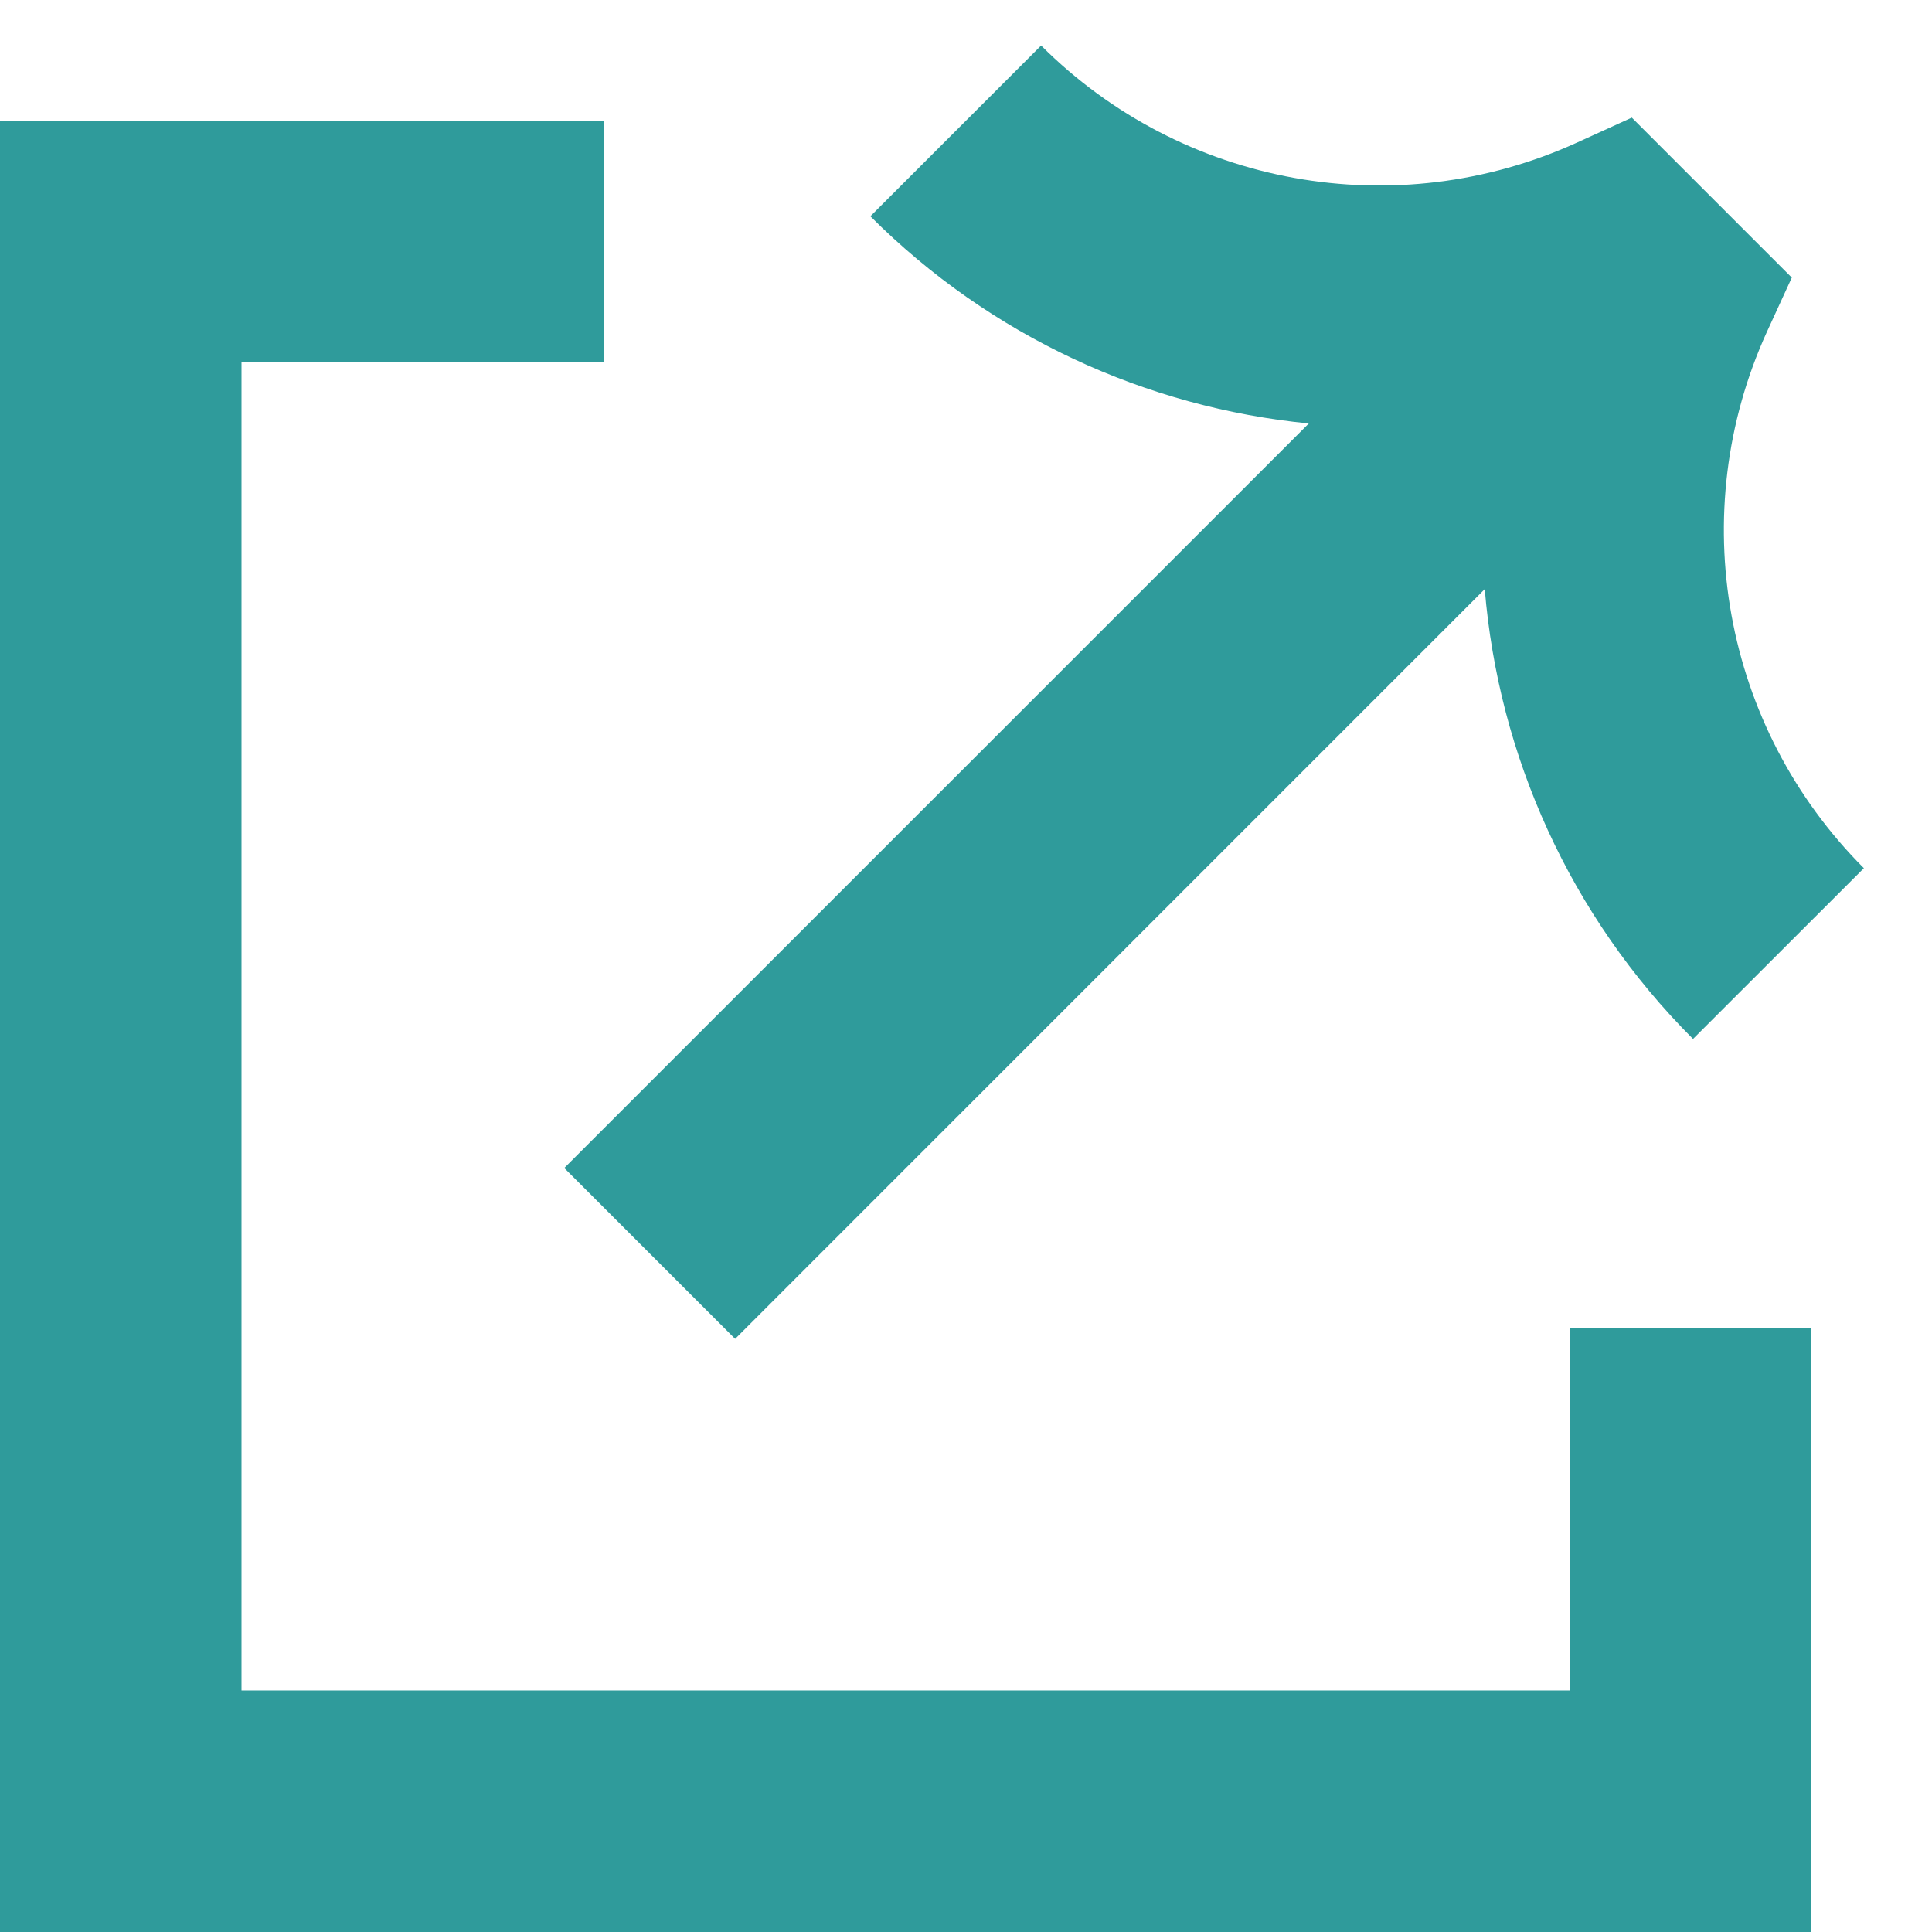
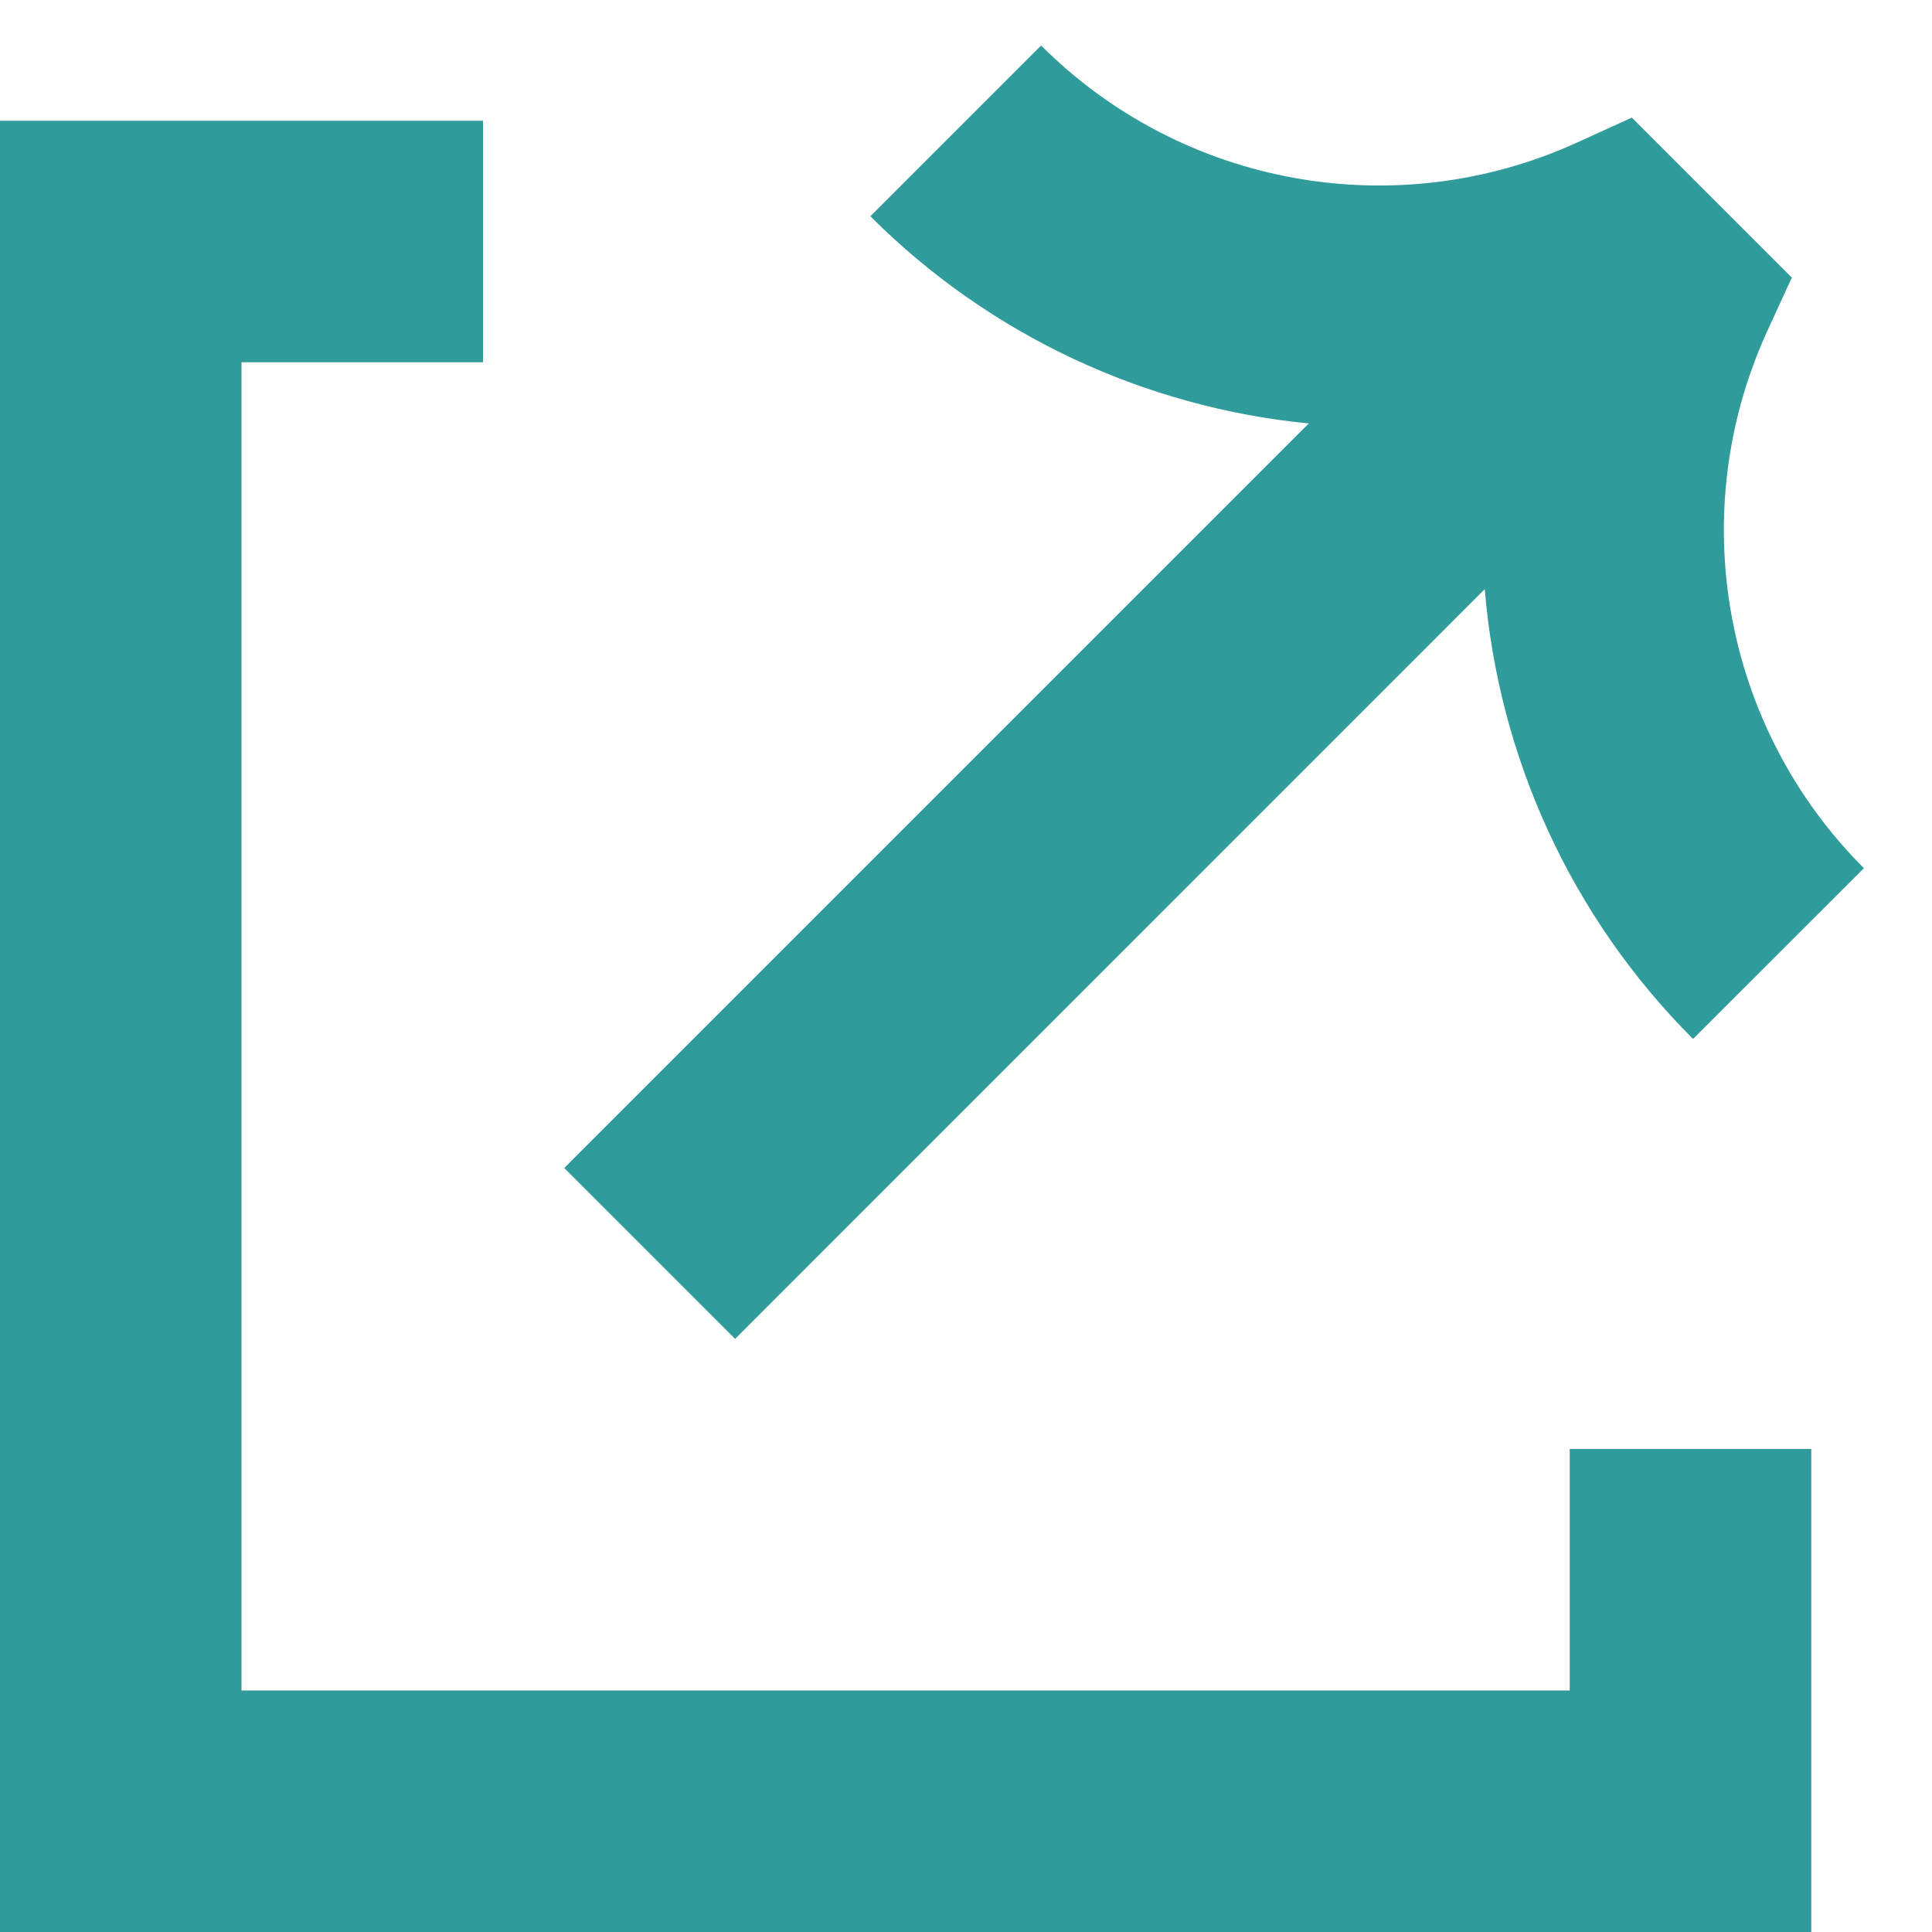
<svg xmlns="http://www.w3.org/2000/svg" width="16" height="16" viewBox="0 0 16 16" fill="none">
  <path fill-rule="evenodd" clip-rule="evenodd" d="M8.622 0.377C9.791 1.545 11.561 1.865 13.064 1.179L13.514 0.974L14.839 2.299L14.633 2.748C13.948 4.251 14.268 6.022 15.436 7.19L14.021 8.604C13 7.583 12.41 6.256 12.296 4.879L6.088 11.088L4.673 9.673L10.839 3.507C9.496 3.375 8.206 2.789 7.208 1.791L8.622 0.377Z" fill="#2F9B9B" />
-   <path fill-rule="evenodd" clip-rule="evenodd" d="M5 1H1H0V2V15V16H1H14H15V15V11H13V14H2V3H5V1Z" fill="#2F9B9B" />
+   <path fill-rule="evenodd" clip-rule="evenodd" d="M4 1H1H0V2V15V16H1H14H15V15V12H13V14H2V3H4V1Z" fill="#2F9B9B" />
</svg>
